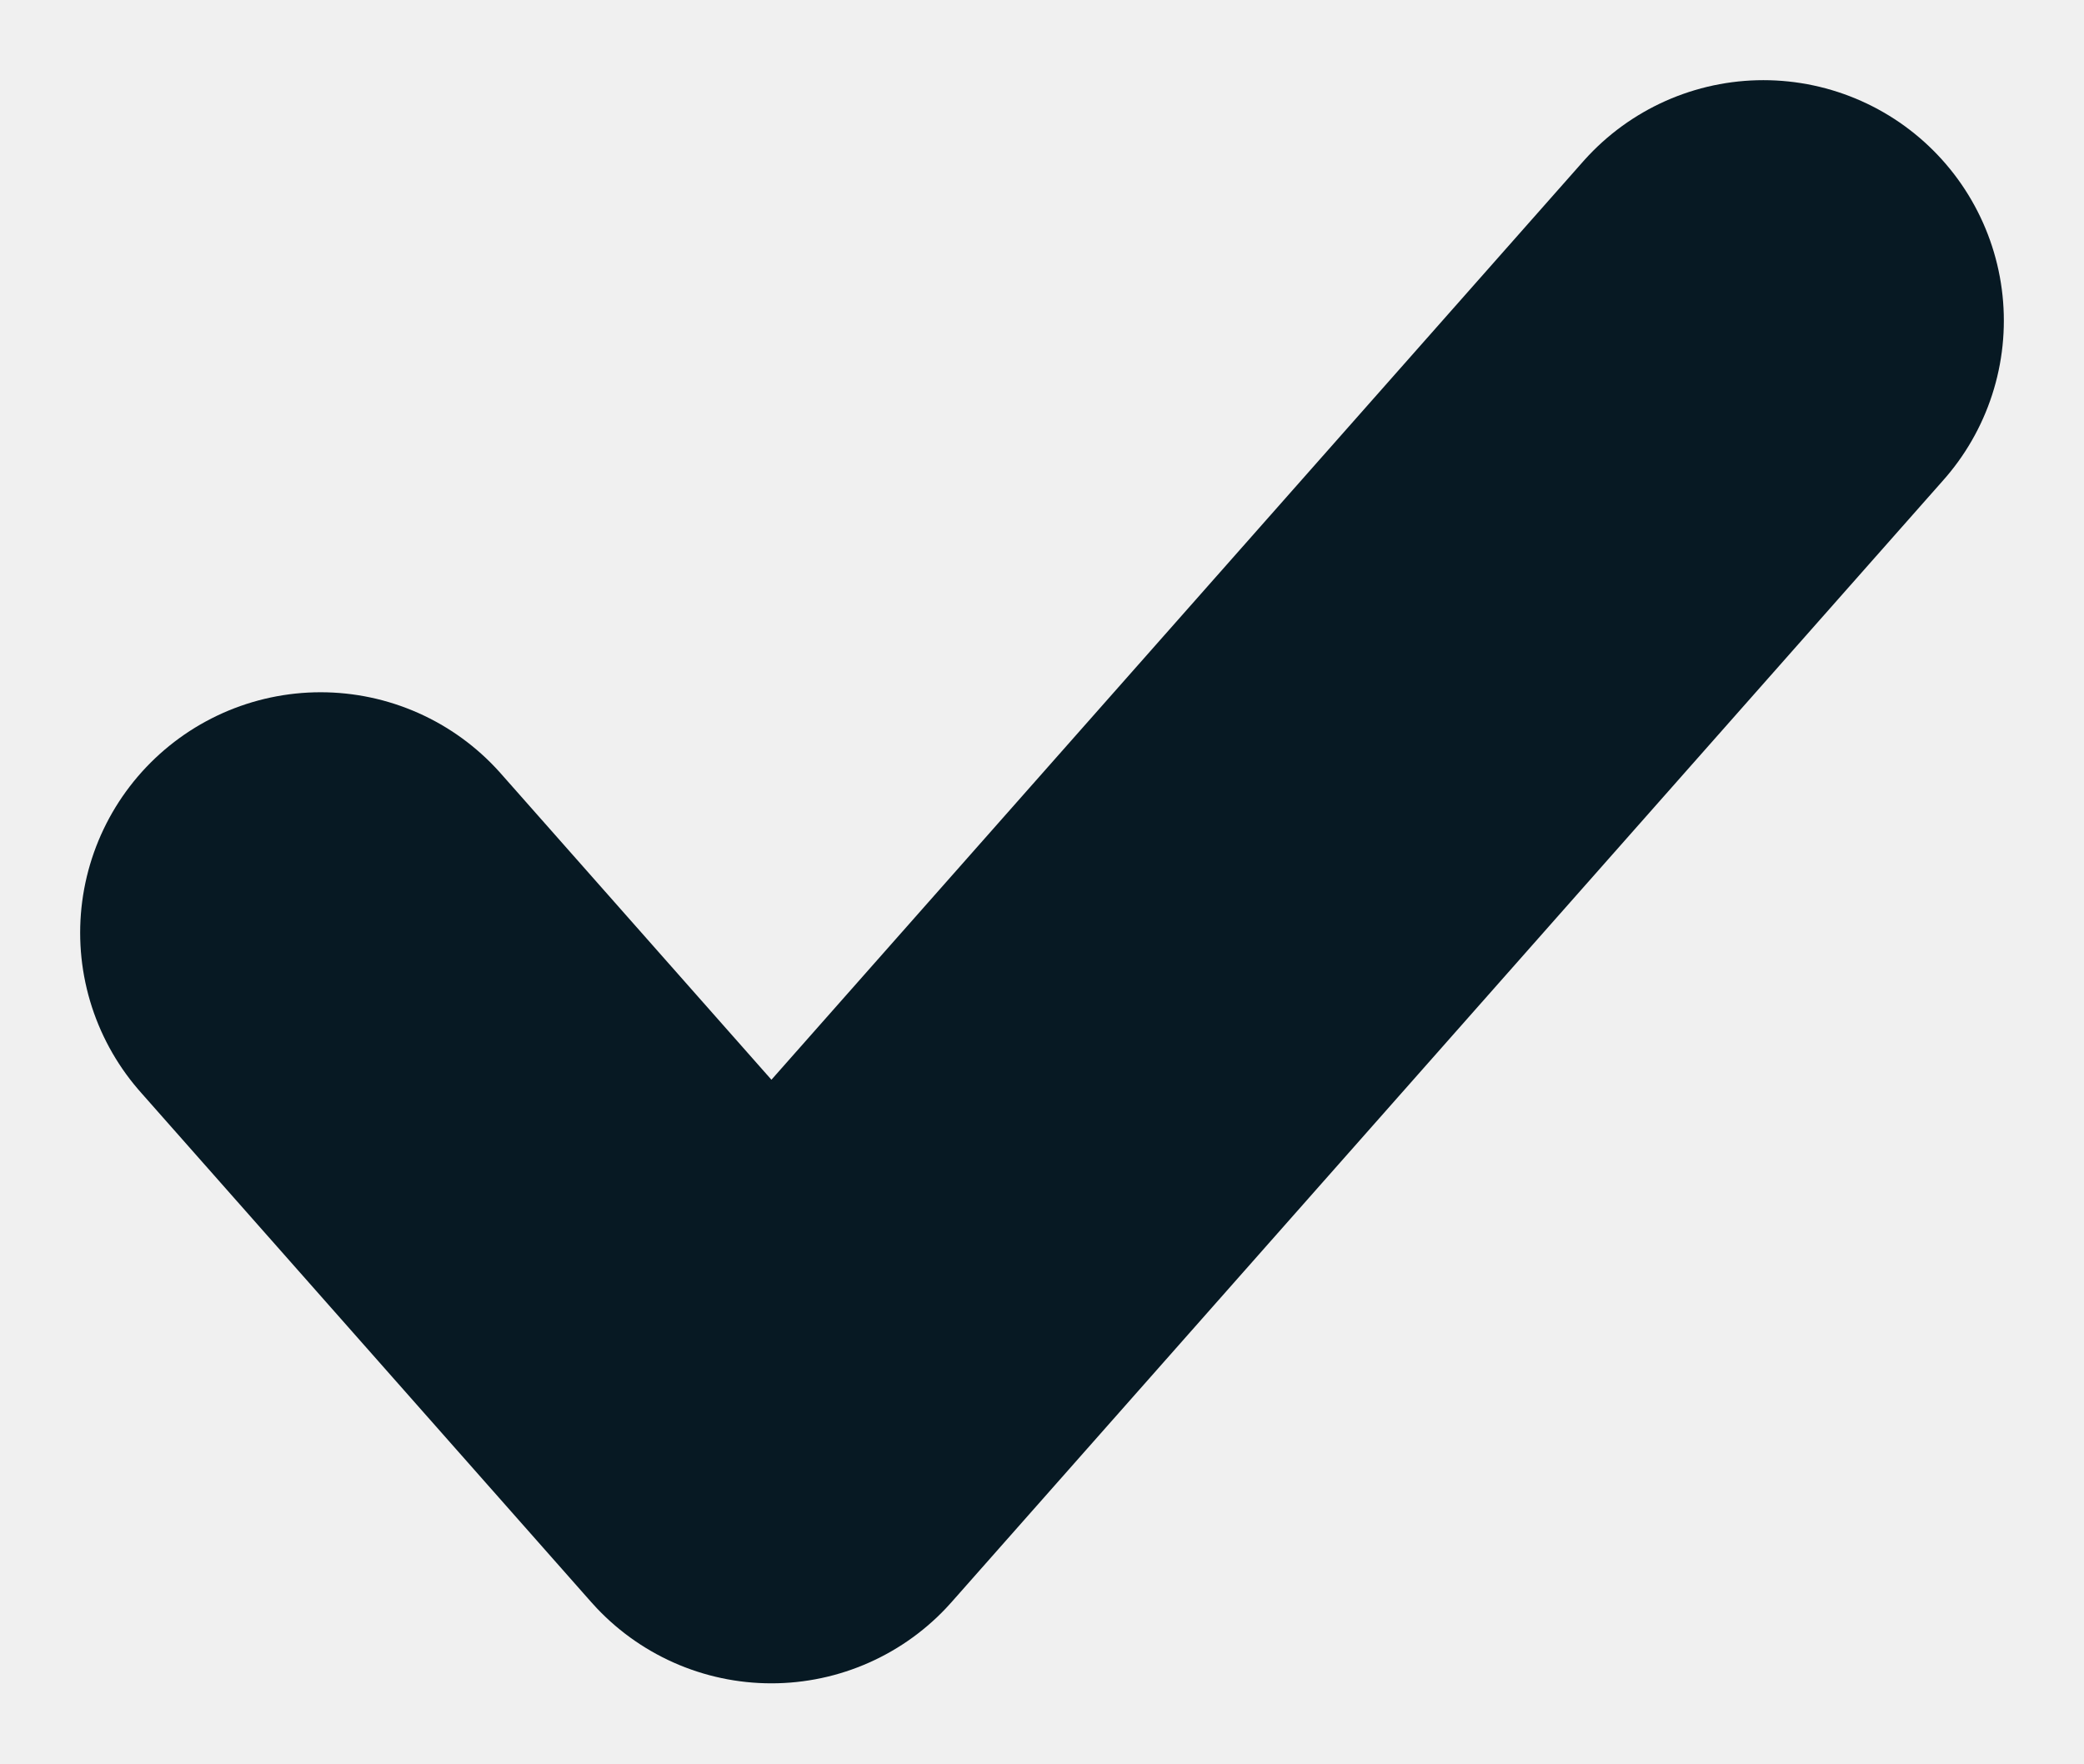
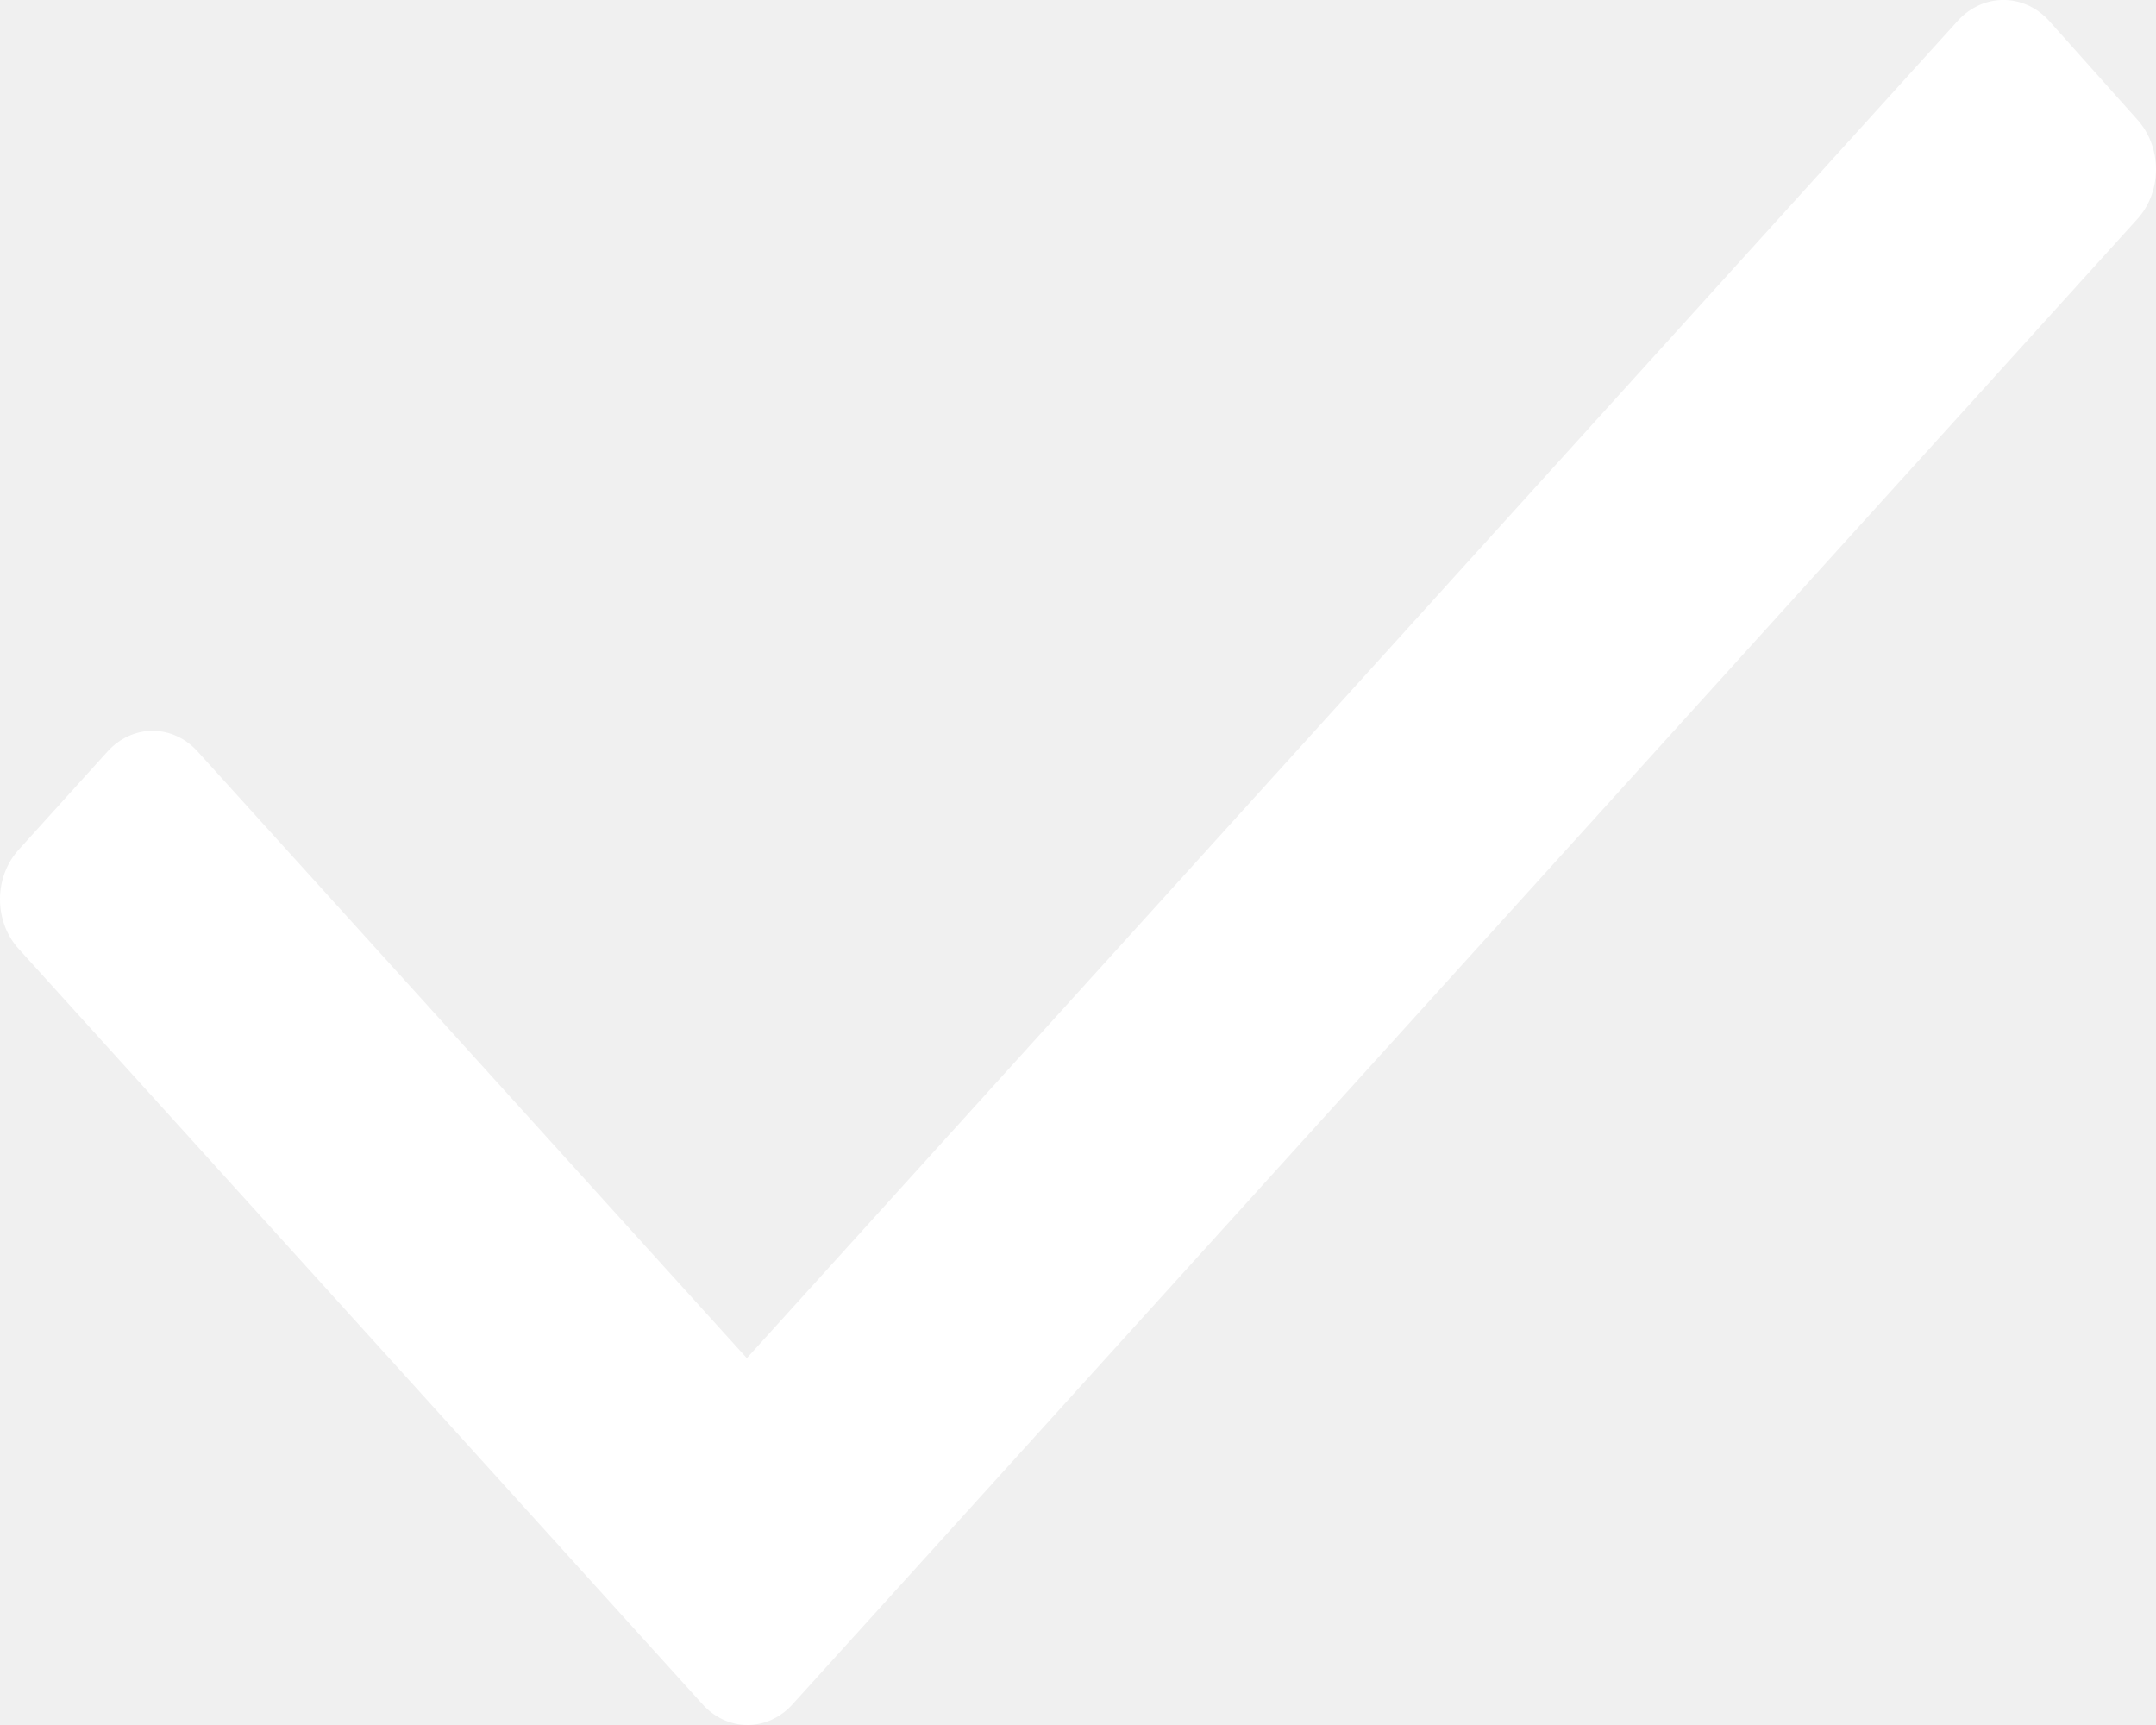
- <svg xmlns="http://www.w3.org/2000/svg" width="13" height="11" viewBox="0 0 13 11" fill="none">
-   <path d="M11 2L4.812 9L2 5.818" stroke="#071923" stroke-width="3" stroke-linecap="round" stroke-linejoin="round" />
+ <svg xmlns="http://www.w3.org/2000/svg" width="15" height="12" viewBox="0 0 15 12" fill="none">
+   <path d="M14.87 1.524L5.514 11.856C5.431 11.948 5.319 12 5.201 12C5.083 12 4.97 11.948 4.888 11.856L0.131 6.602C0.047 6.511 2.84272e-08 6.386 2.78487e-08 6.256C2.72703e-08 6.126 0.047 6.002 0.131 5.91L0.748 5.228C0.831 5.136 0.944 5.084 1.062 5.084C1.179 5.084 1.292 5.136 1.375 5.228L5.196 9.448L13.625 0.14C13.8 -0.047 14.077 -0.047 14.252 0.14L14.87 0.832C14.953 0.924 15 1.048 15 1.178C15 1.308 14.953 1.433 14.87 1.524Z" fill="white" />
</svg>
